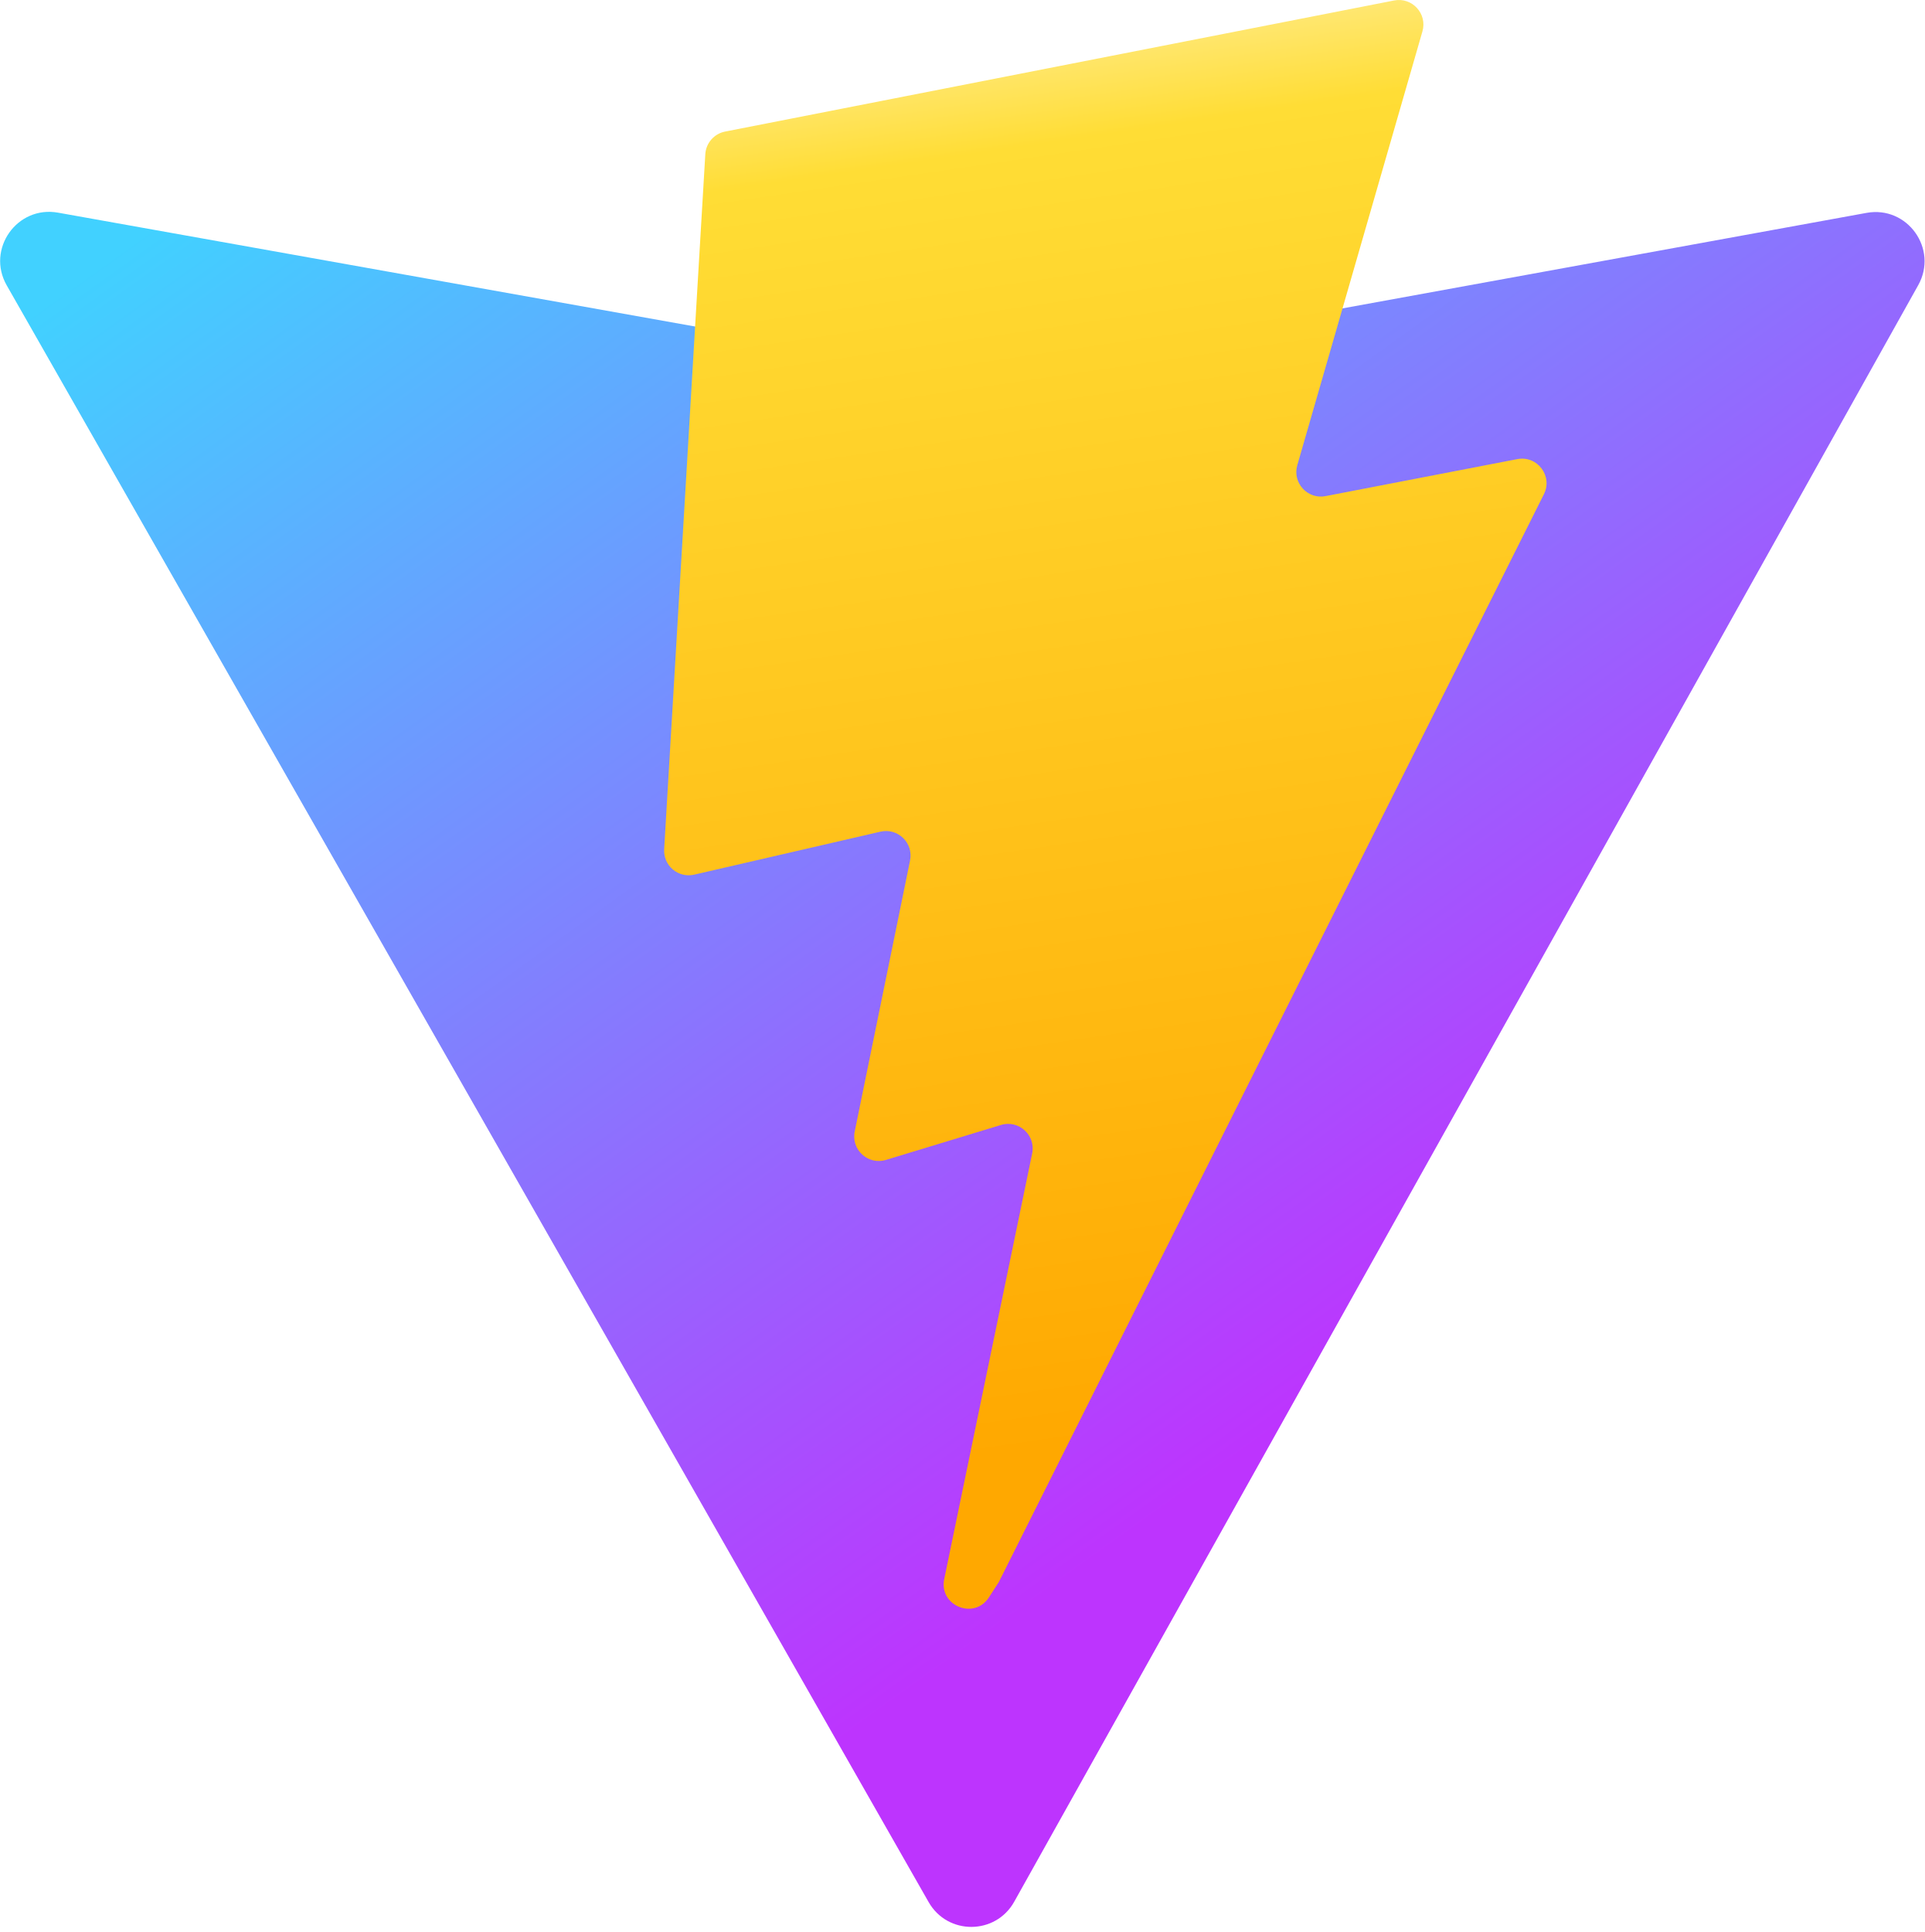
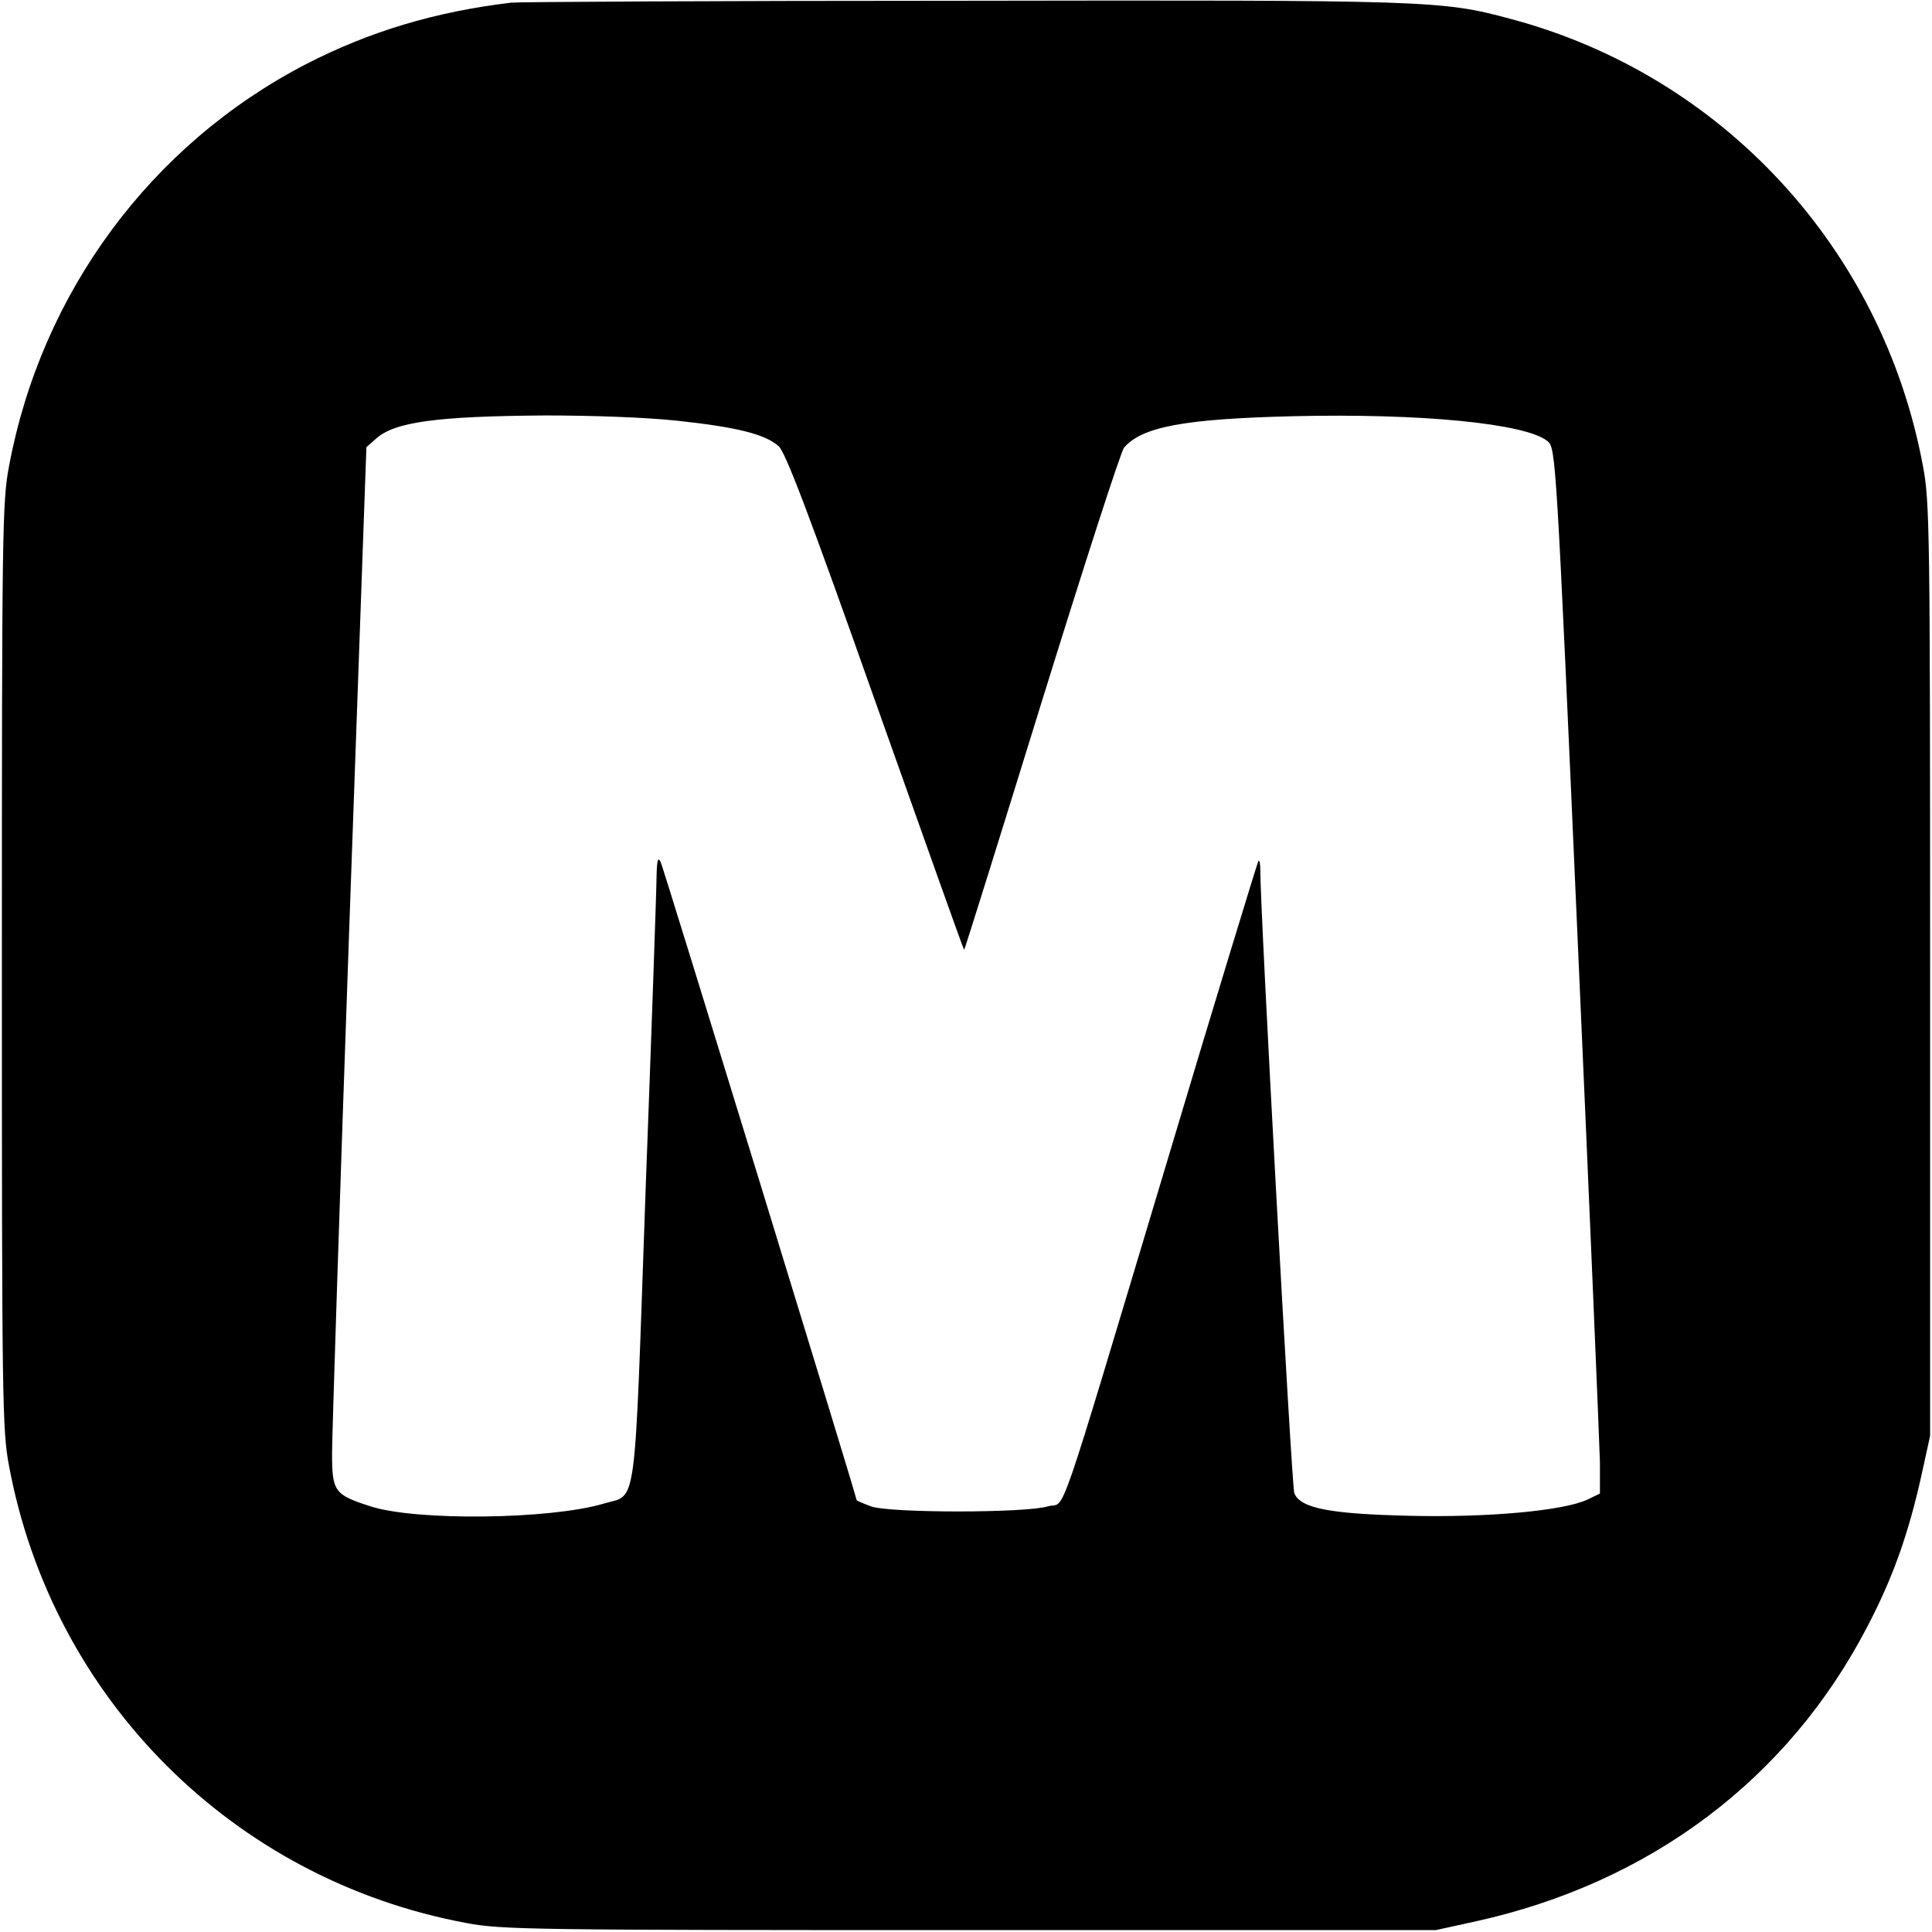
- <svg xmlns="http://www.w3.org/2000/svg" aria-hidden="true" role="img" class="iconify iconify--logos" width="31.88" height="32" preserveAspectRatio="xMidYMid meet" viewBox="0 0 256 257">
-   <defs>
-     <linearGradient id="IconifyId1813088fe1fbc01fb466" x1="-.828%" x2="57.636%" y1="7.652%" y2="78.411%">
-       <stop offset="0%" stop-color="#41D1FF" />
-       <stop offset="100%" stop-color="#BD34FE" />
-     </linearGradient>
-     <linearGradient id="IconifyId1813088fe1fbc01fb467" x1="43.376%" x2="50.316%" y1="2.242%" y2="89.03%">
-       <stop offset="0%" stop-color="#FFEA83" />
-       <stop offset="8.333%" stop-color="#FFDD35" />
-       <stop offset="100%" stop-color="#FFA800" />
-     </linearGradient>
-   </defs>
-   <path fill="url(#IconifyId1813088fe1fbc01fb466)" d="M255.153 37.938L134.897 252.976c-2.483 4.44-8.862 4.466-11.382.048L.875 37.958c-2.746-4.814 1.371-10.646 6.827-9.67l120.385 21.517a6.537 6.537 0 0 0 2.322-.004l117.867-21.483c5.438-.991 9.574 4.796 6.877 9.62Z" />
-   <path fill="url(#IconifyId1813088fe1fbc01fb467)" d="M185.432.063L96.44 17.501a3.268 3.268 0 0 0-2.634 3.014l-5.474 92.456a3.268 3.268 0 0 0 3.997 3.378l24.777-5.718c2.318-.535 4.413 1.507 3.936 3.838l-7.361 36.047c-.495 2.426 1.782 4.5 4.151 3.78l15.304-4.649c2.372-.72 4.652 1.36 4.15 3.788l-11.698 56.621c-.732 3.542 3.979 5.473 5.943 2.437l1.313-2.028l72.516-144.72c1.215-2.423-.88-5.186-3.54-4.672l-25.505 4.922c-2.396.462-4.435-1.77-3.759-4.114l16.646-57.705c.677-2.35-1.37-4.583-3.769-4.113Z" />
+ <svg xmlns="http://www.w3.org/2000/svg" version="1.0" width="512pt" height="512pt" viewBox="0 0 512 512" preserveAspectRatio="xMidYMid meet">
+   <g transform="translate(0,512) scale(0.1,-0.1)" fill="#000000" stroke="none">
+     <path d="M1355 5113 c-201 -24 -375 -76 -544 -163 -411 -213 -701 -605 -787 -1065 -18 -94 -19 -171 -19 -1325 0 -1154 1 -1231 19 -1325 115 -617 594 -1096 1211 -1211 94 -18 171 -19 1335 -19 l1235 0 105 23 c463 102 829 377 1039 782 68 130 109 247 143 400 l23 105 0 1235 c0 1164 -1 1241 -19 1335 -107 576 -532 1036 -1093 1185 -182 49 -210 50 -1453 48 -641 0 -1178 -3 -1195 -5z m440 -1108 c159 -17 234 -36 269 -68 18 -17 80 -179 256 -677 128 -360 233 -656 235 -657 1 -2 93 293 205 655 112 361 210 665 219 676 48 55 159 76 448 83 338 8 616 -19 674 -66 22 -18 23 -29 80 -1322 32 -717 58 -1341 59 -1385 l0 -82 -33 -16 c-64 -30 -266 -48 -472 -43 -212 5 -289 20 -305 60 -7 18 -91 1554 -90 1651 0 16 -2 27 -5 25 -2 -3 -111 -358 -240 -790 -304 -1012 -268 -906 -318 -921 -59 -18 -419 -18 -469 0 -21 8 -38 15 -38 17 0 9 -511 1673 -519 1690 -7 15 -10 7 -11 -35 0 -30 -13 -405 -29 -832 -31 -877 -21 -805 -112 -833 -143 -42 -496 -46 -617 -7 -96 31 -102 39 -102 141 0 47 20 666 45 1376 l46 1290 25 22 c49 45 162 60 449 62 125 0 267 -5 350 -14z" />
+   </g>
</svg>
